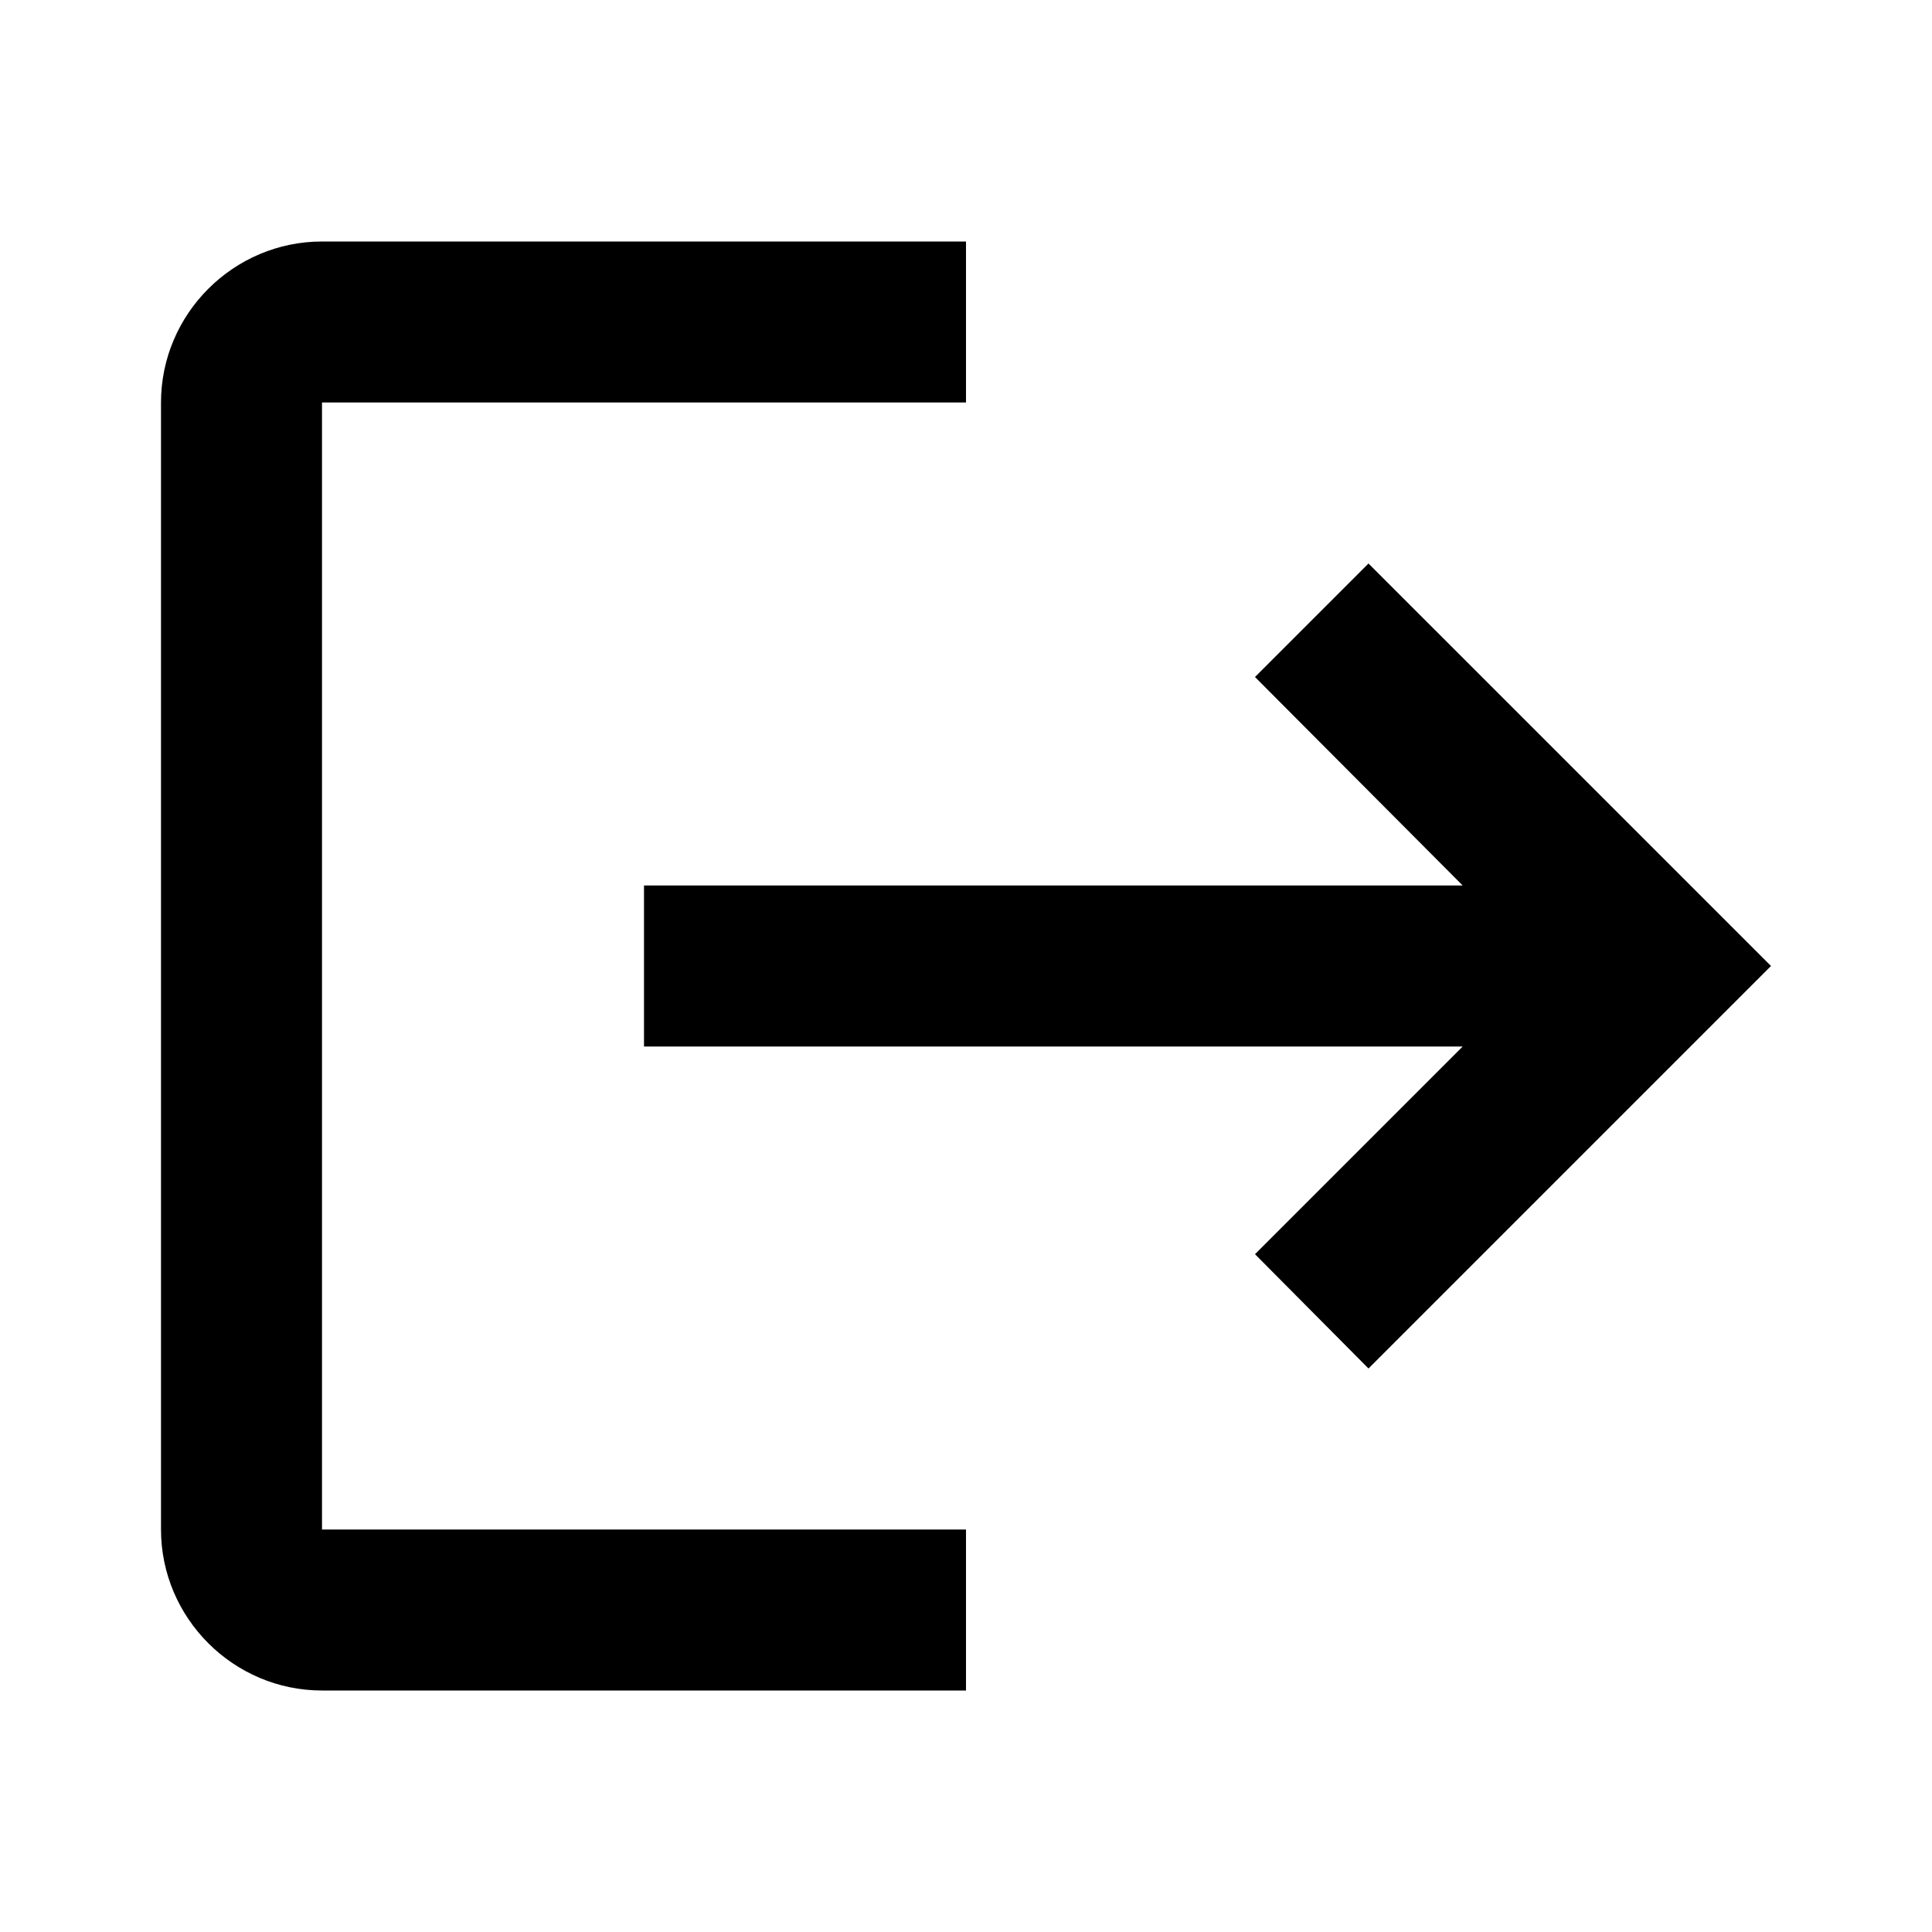
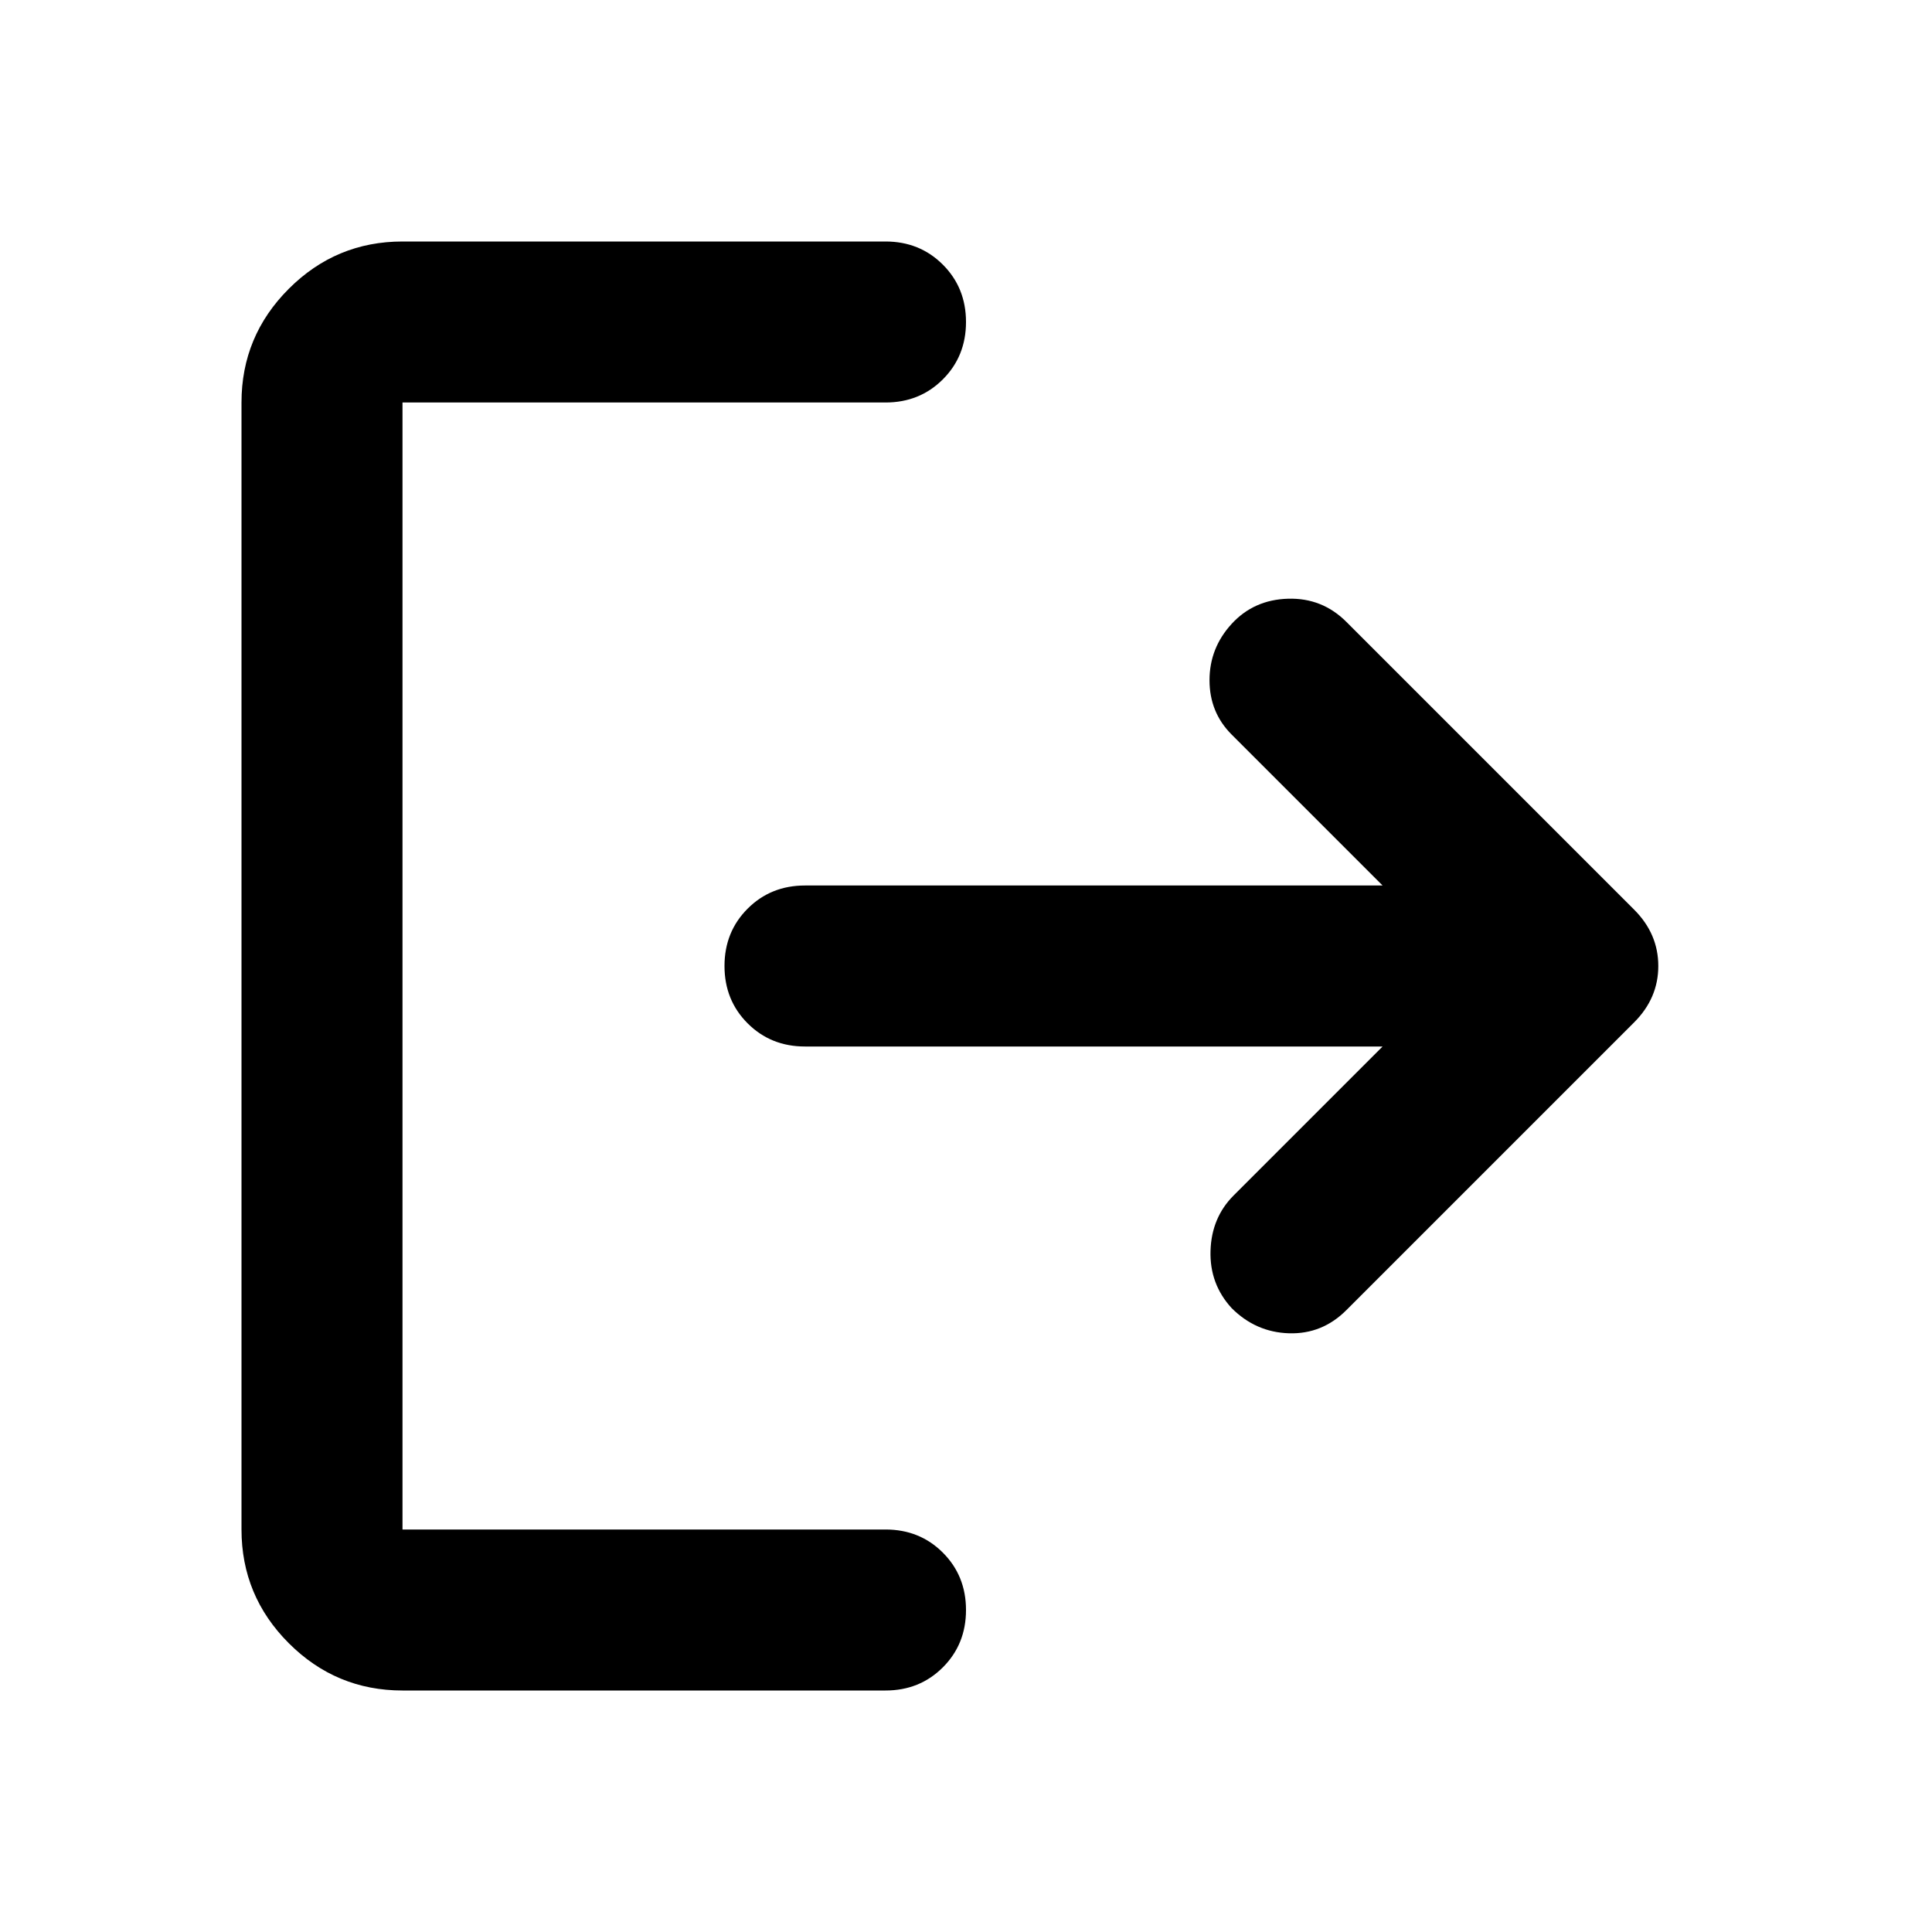
- <svg xmlns="http://www.w3.org/2000/svg" height="24" viewBox="0 0 24 24" width="24">
-   <path d="M0 0h24v24H0z" fill="none" />
-   <path d="M17 7l-1.41 1.41L18.17 11H8v2h10.17l-2.58 2.58L17 17l5-5zM4 5h8V3H4c-1.1 0-2 .9-2 2v14c0 1.1.9 2 2 2h8v-2H4V5z" />
+ <svg xmlns="http://www.w3.org/2000/svg" height="24" viewBox="0 -960 960 960" width="24">
+   <path d="M200-120q-33 0-56.5-23.5T120-200v-560q0-33 23.5-56.5T200-840h240q17 0 28.5 11.5T480-800q0 17-11.5 28.5T440-760H200v560h240q17 0 28.5 11.5T480-160q0 17-11.5 28.5T440-120H200Zm487-320H400q-17 0-28.5-11.5T360-480q0-17 11.5-28.5T400-520h287l-75-75q-11-11-11-27t11-28q11-12 28-12.5t29 11.5l143 143q12 12 12 28t-12 28L669-309q-12 12-28.5 11.5T612-310q-11-12-10.5-28.5T613-366l74-74Z" />
</svg>
